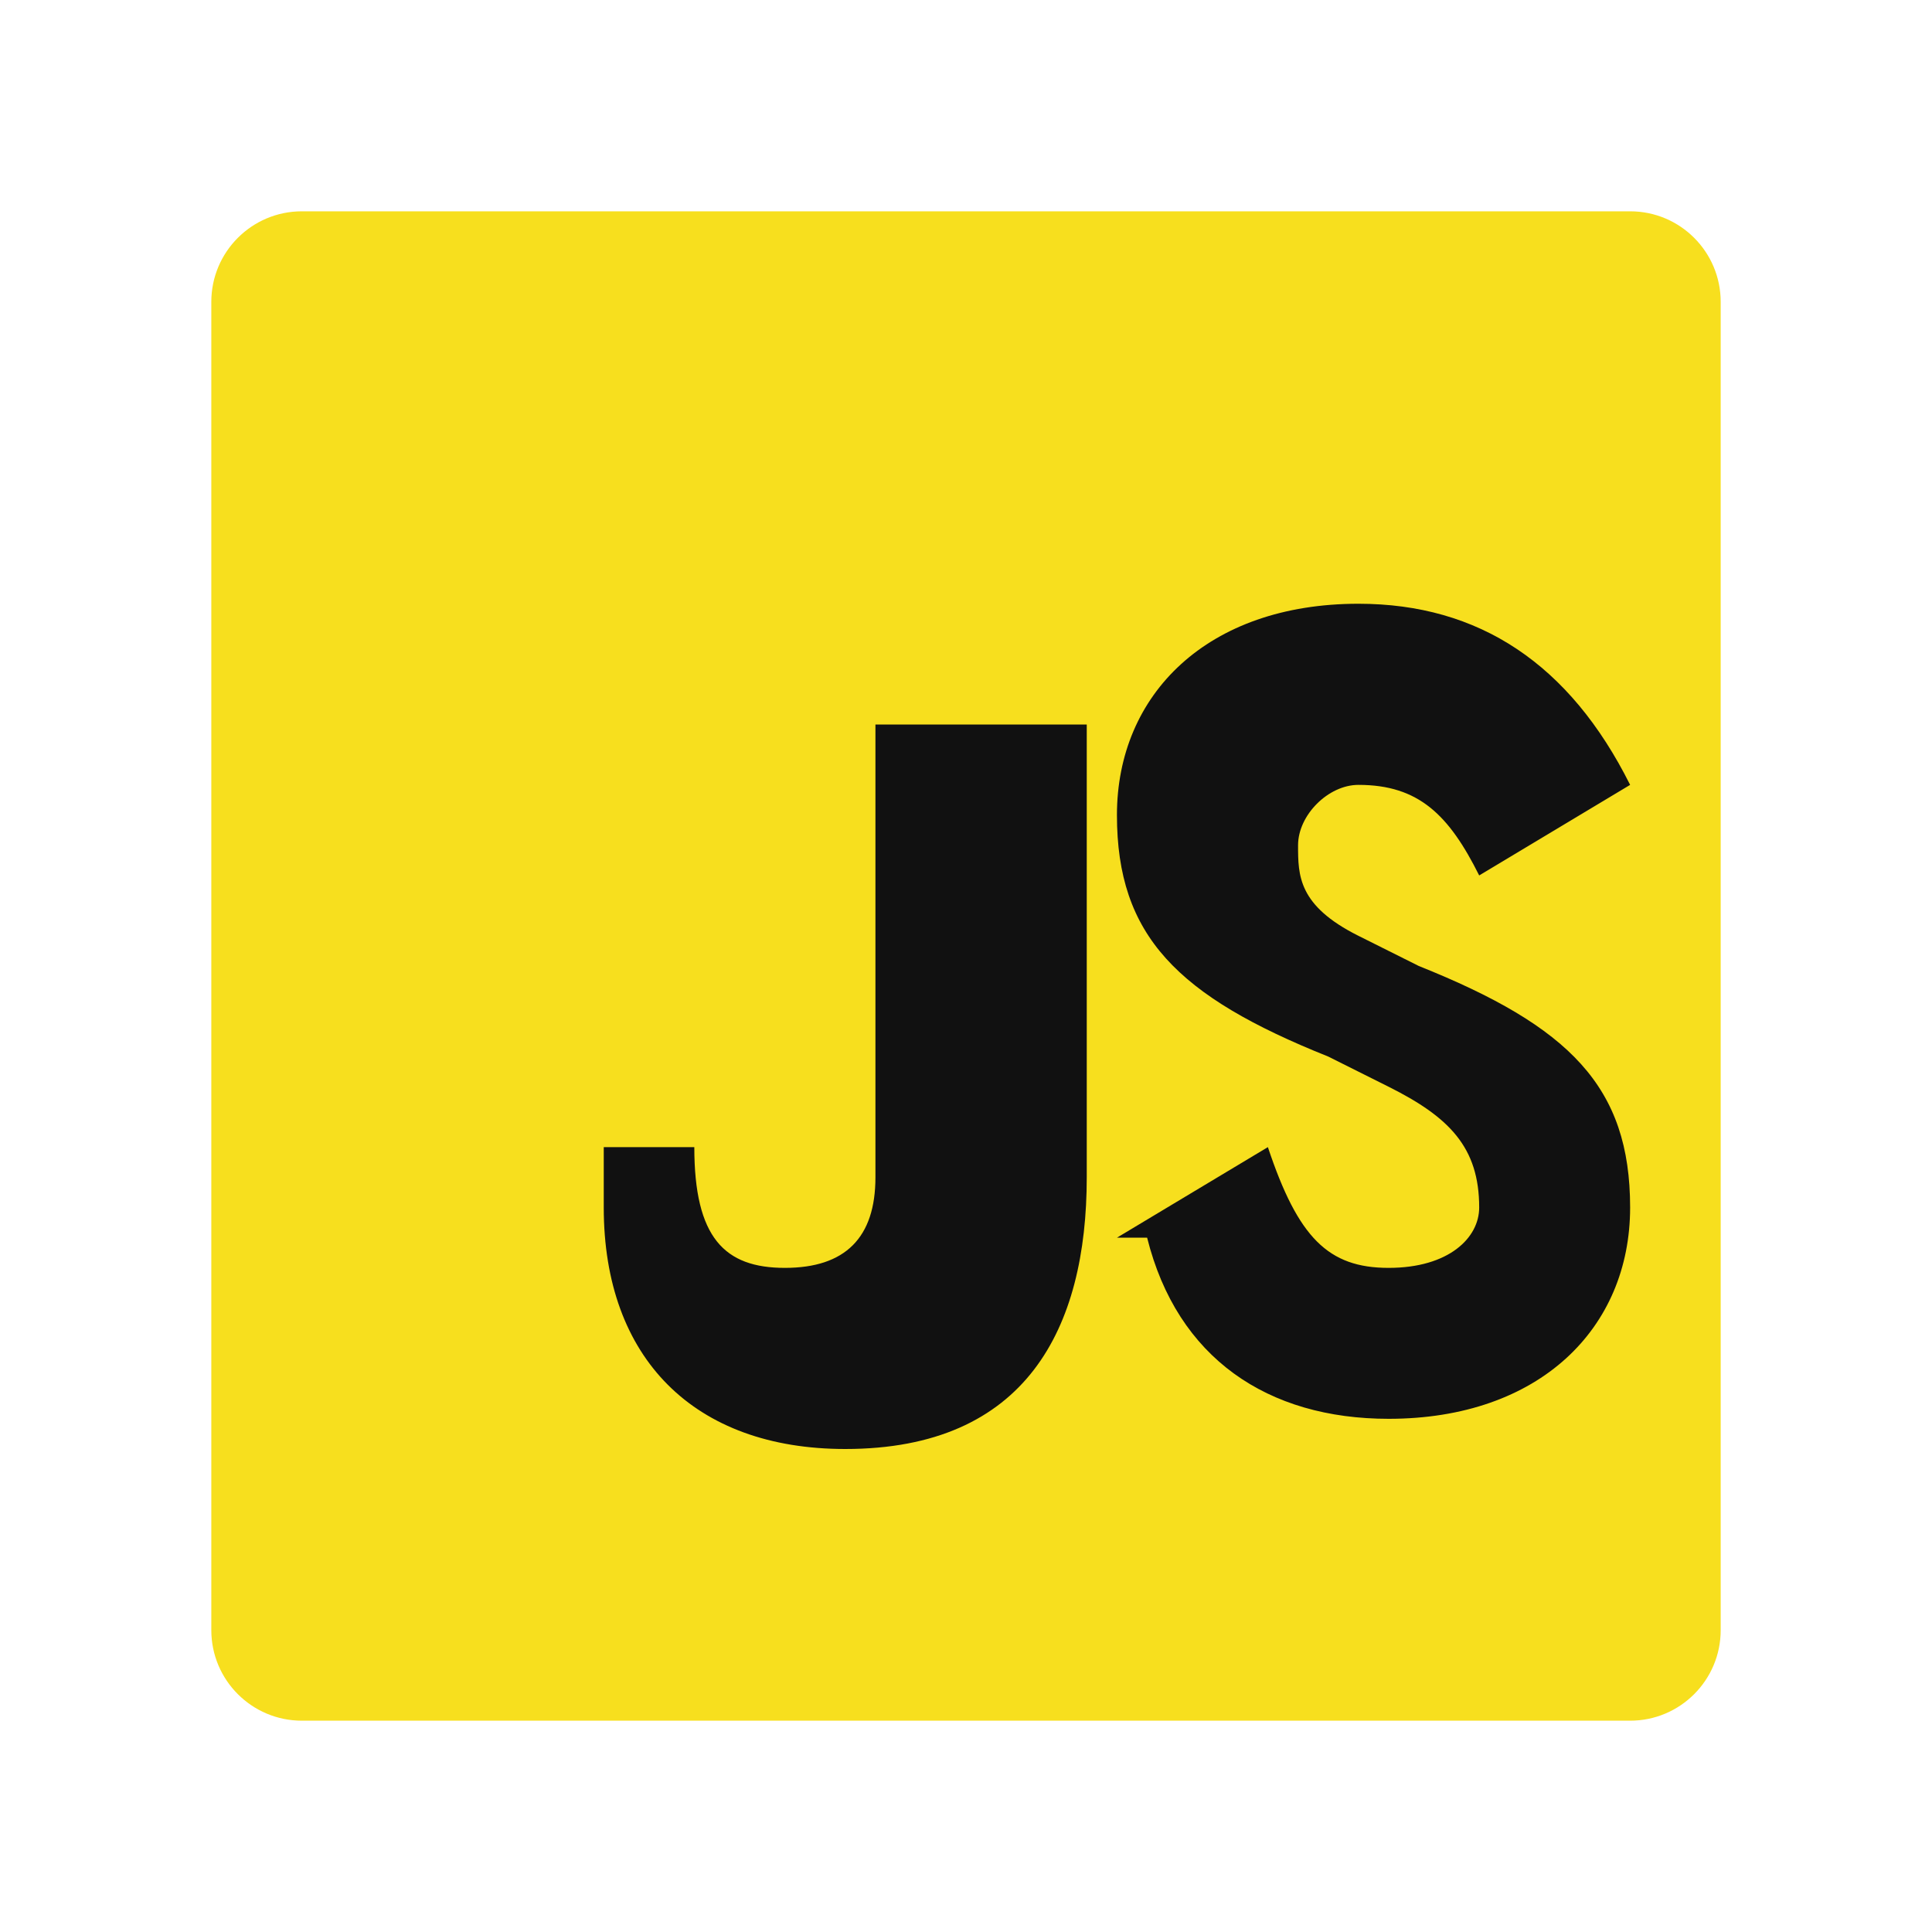
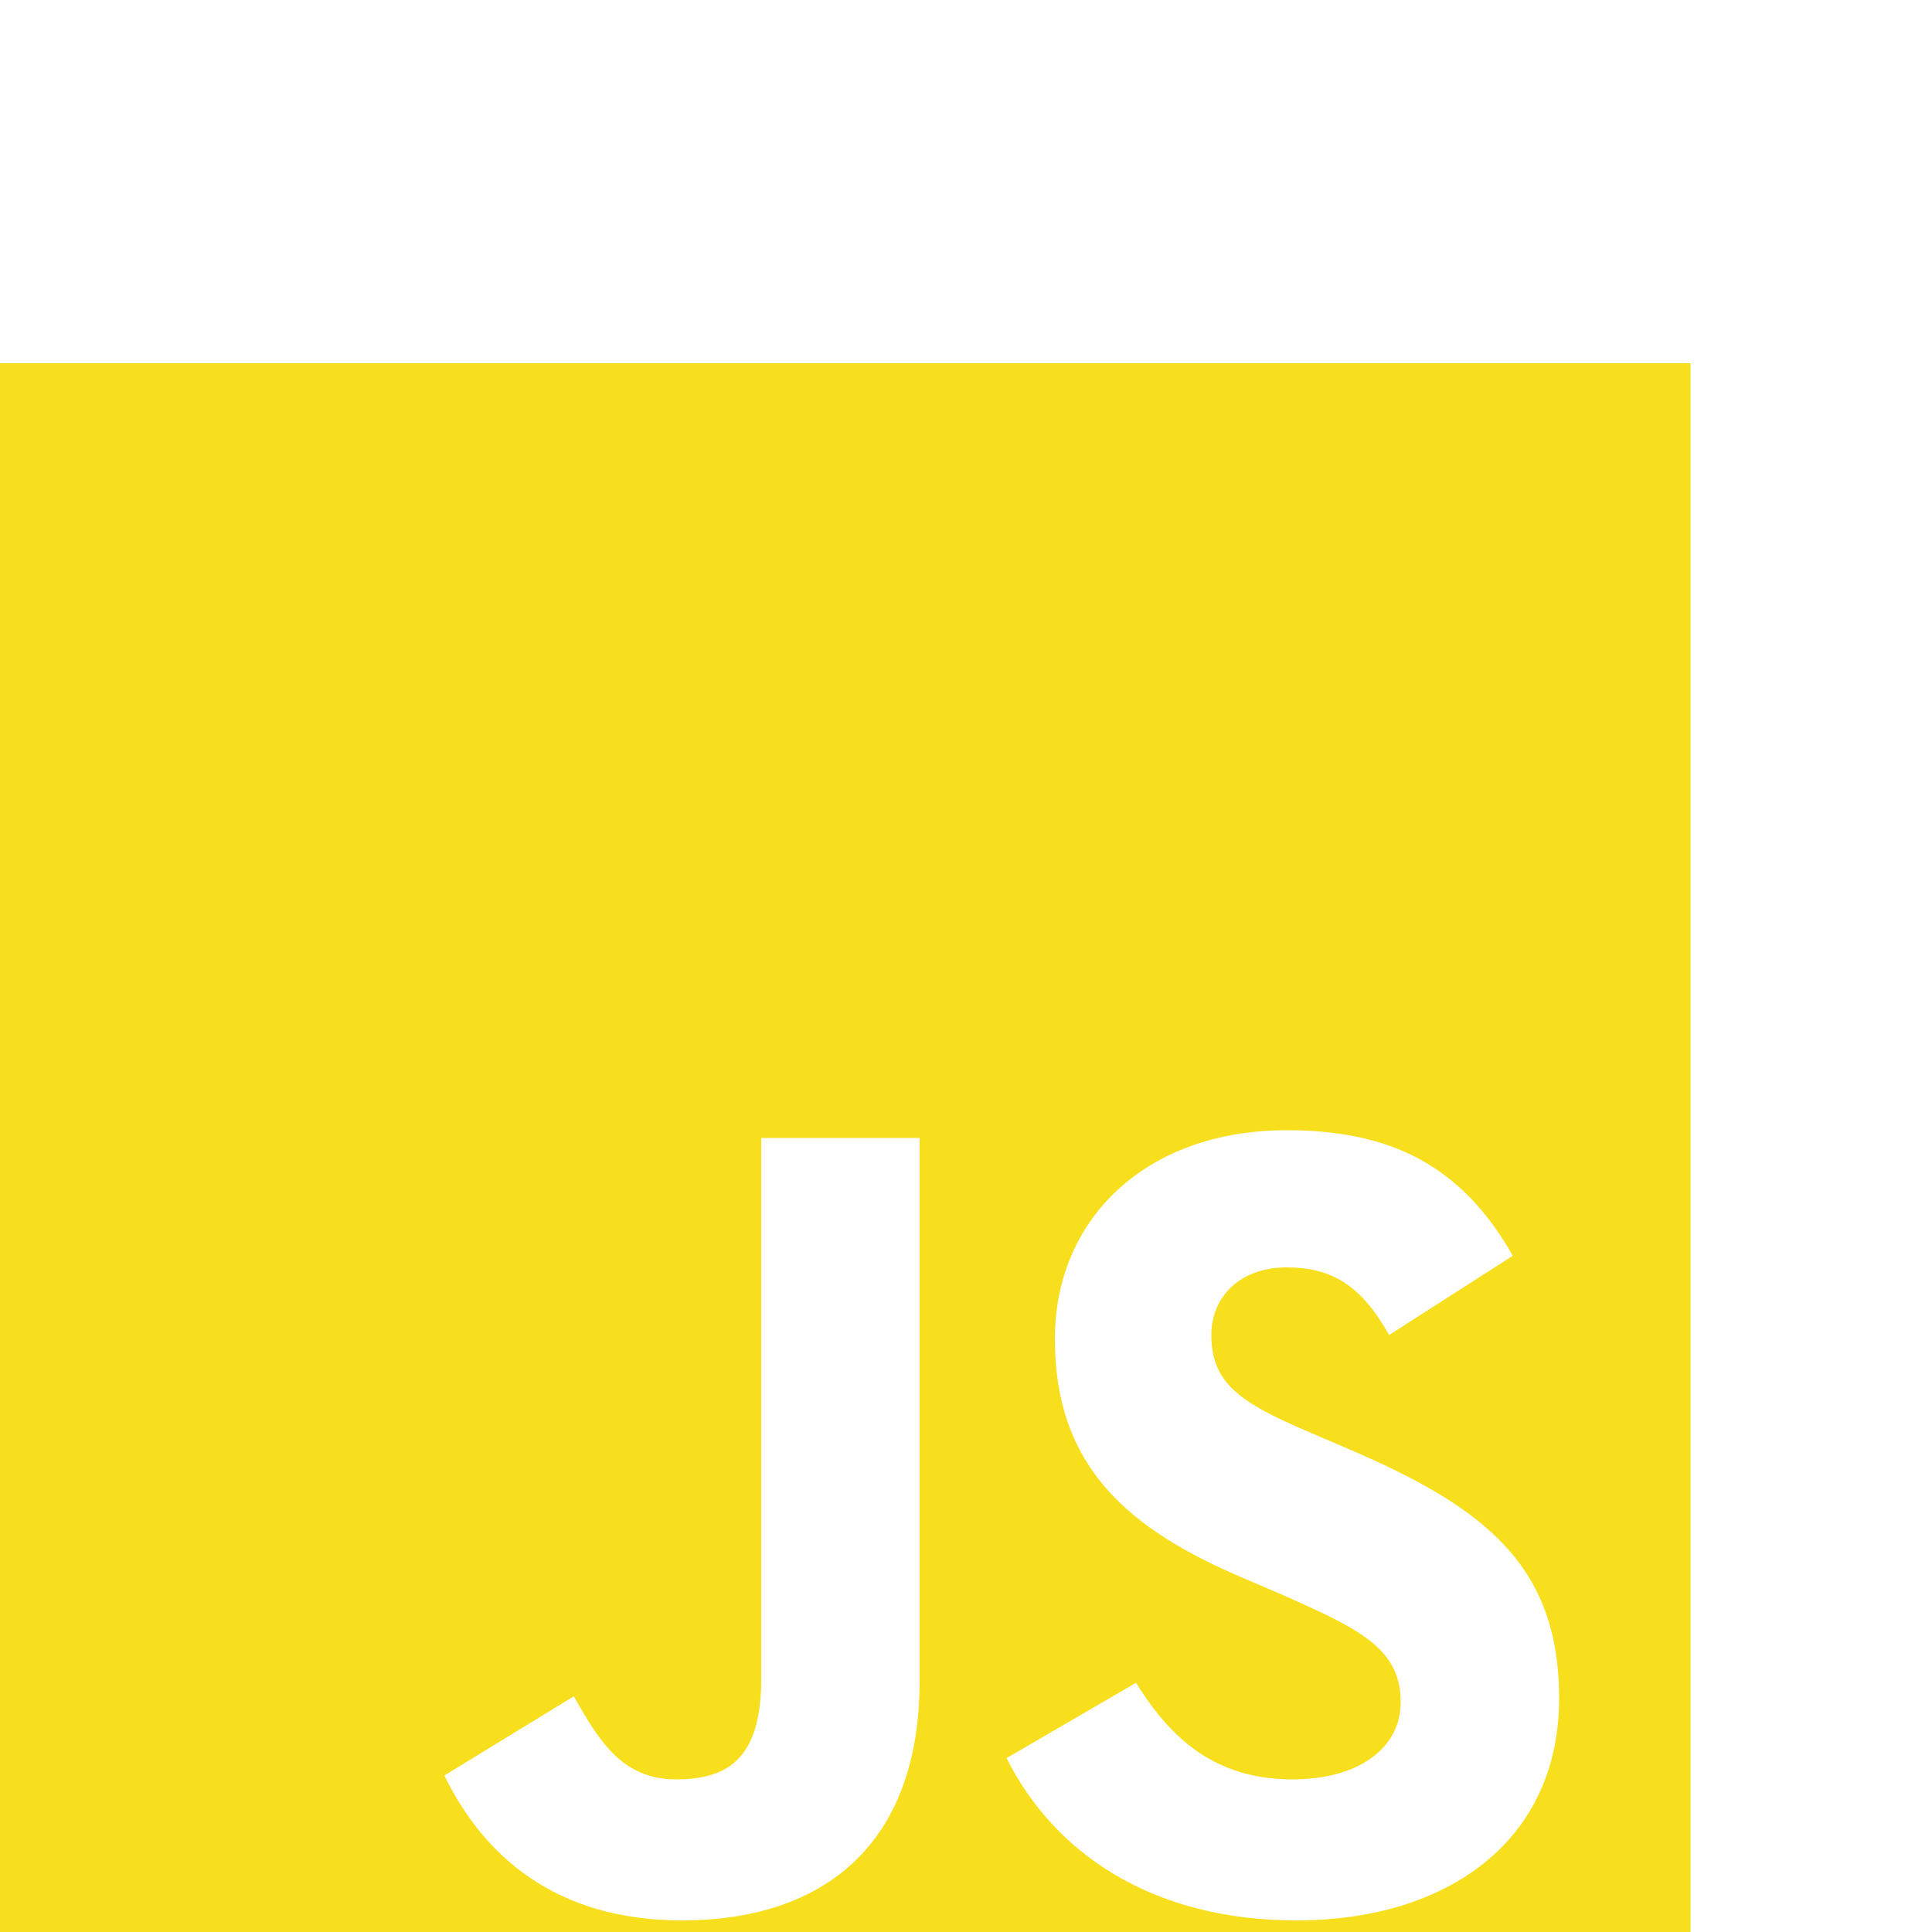
- <svg xmlns="http://www.w3.org/2000/svg" viewBox="0 0 64 64" fill="#F7DF1E" aria-hidden="true">
-   <rect x="7" y="7" width="50" height="50" rx="3" fill="#F7DF1E" />
-   <path d="M20 40c0 5 3 8 8 8 6 0 8-4 8-9V24h-7v15c0 2-1 3-3 3-2 0-3-1-3-4H20zm18 1c1 4 4 6 8 6 5 0 8-3 8-7 0-4-2-6-7-8l-2-1c-2-1-2-2-2-3 0-1 1-2 2-2 2 0 3 1 4 3l5-3c-2-4-5-6-9-6-5 0-8 3-8 7 0 4 2 6 7 8l2 1c2 1 3 2 3 4 0 1-1 2-3 2-2 0-3-1-4-4l-5 3z" fill="#111" />
+ <svg xmlns="http://www.w3.org/2000/svg" viewBox="0 0 1000 1000" aria-hidden="true">
+   <g transform="translate(0 1000) scale(1 -1)">
+     <path fill="#F7DF1E" d="M0 812V-62H875V812ZM476 130C476 45 426 6 353 6C287 6 250 40 230 81L297 122C310 99 322 79 350 79C377 79 394 90 394 131V411H476ZM671 6C595 6 545 42 521 90L588 129C606 100 629 79 669 79C703 79 725 95 725 119C725 147 703 157 665 174L644 183C585 208 546 240 546 307C546 369 593 415 666 415C718 415 756 398 783 350L719 309C705 334 690 344 666 344C642 344 627 329 627 309C627 284 642 274 677 259L698 250C768 220 807 190 807 121C807 47 749 6 671 6Z" />
+   </g>
</svg>
